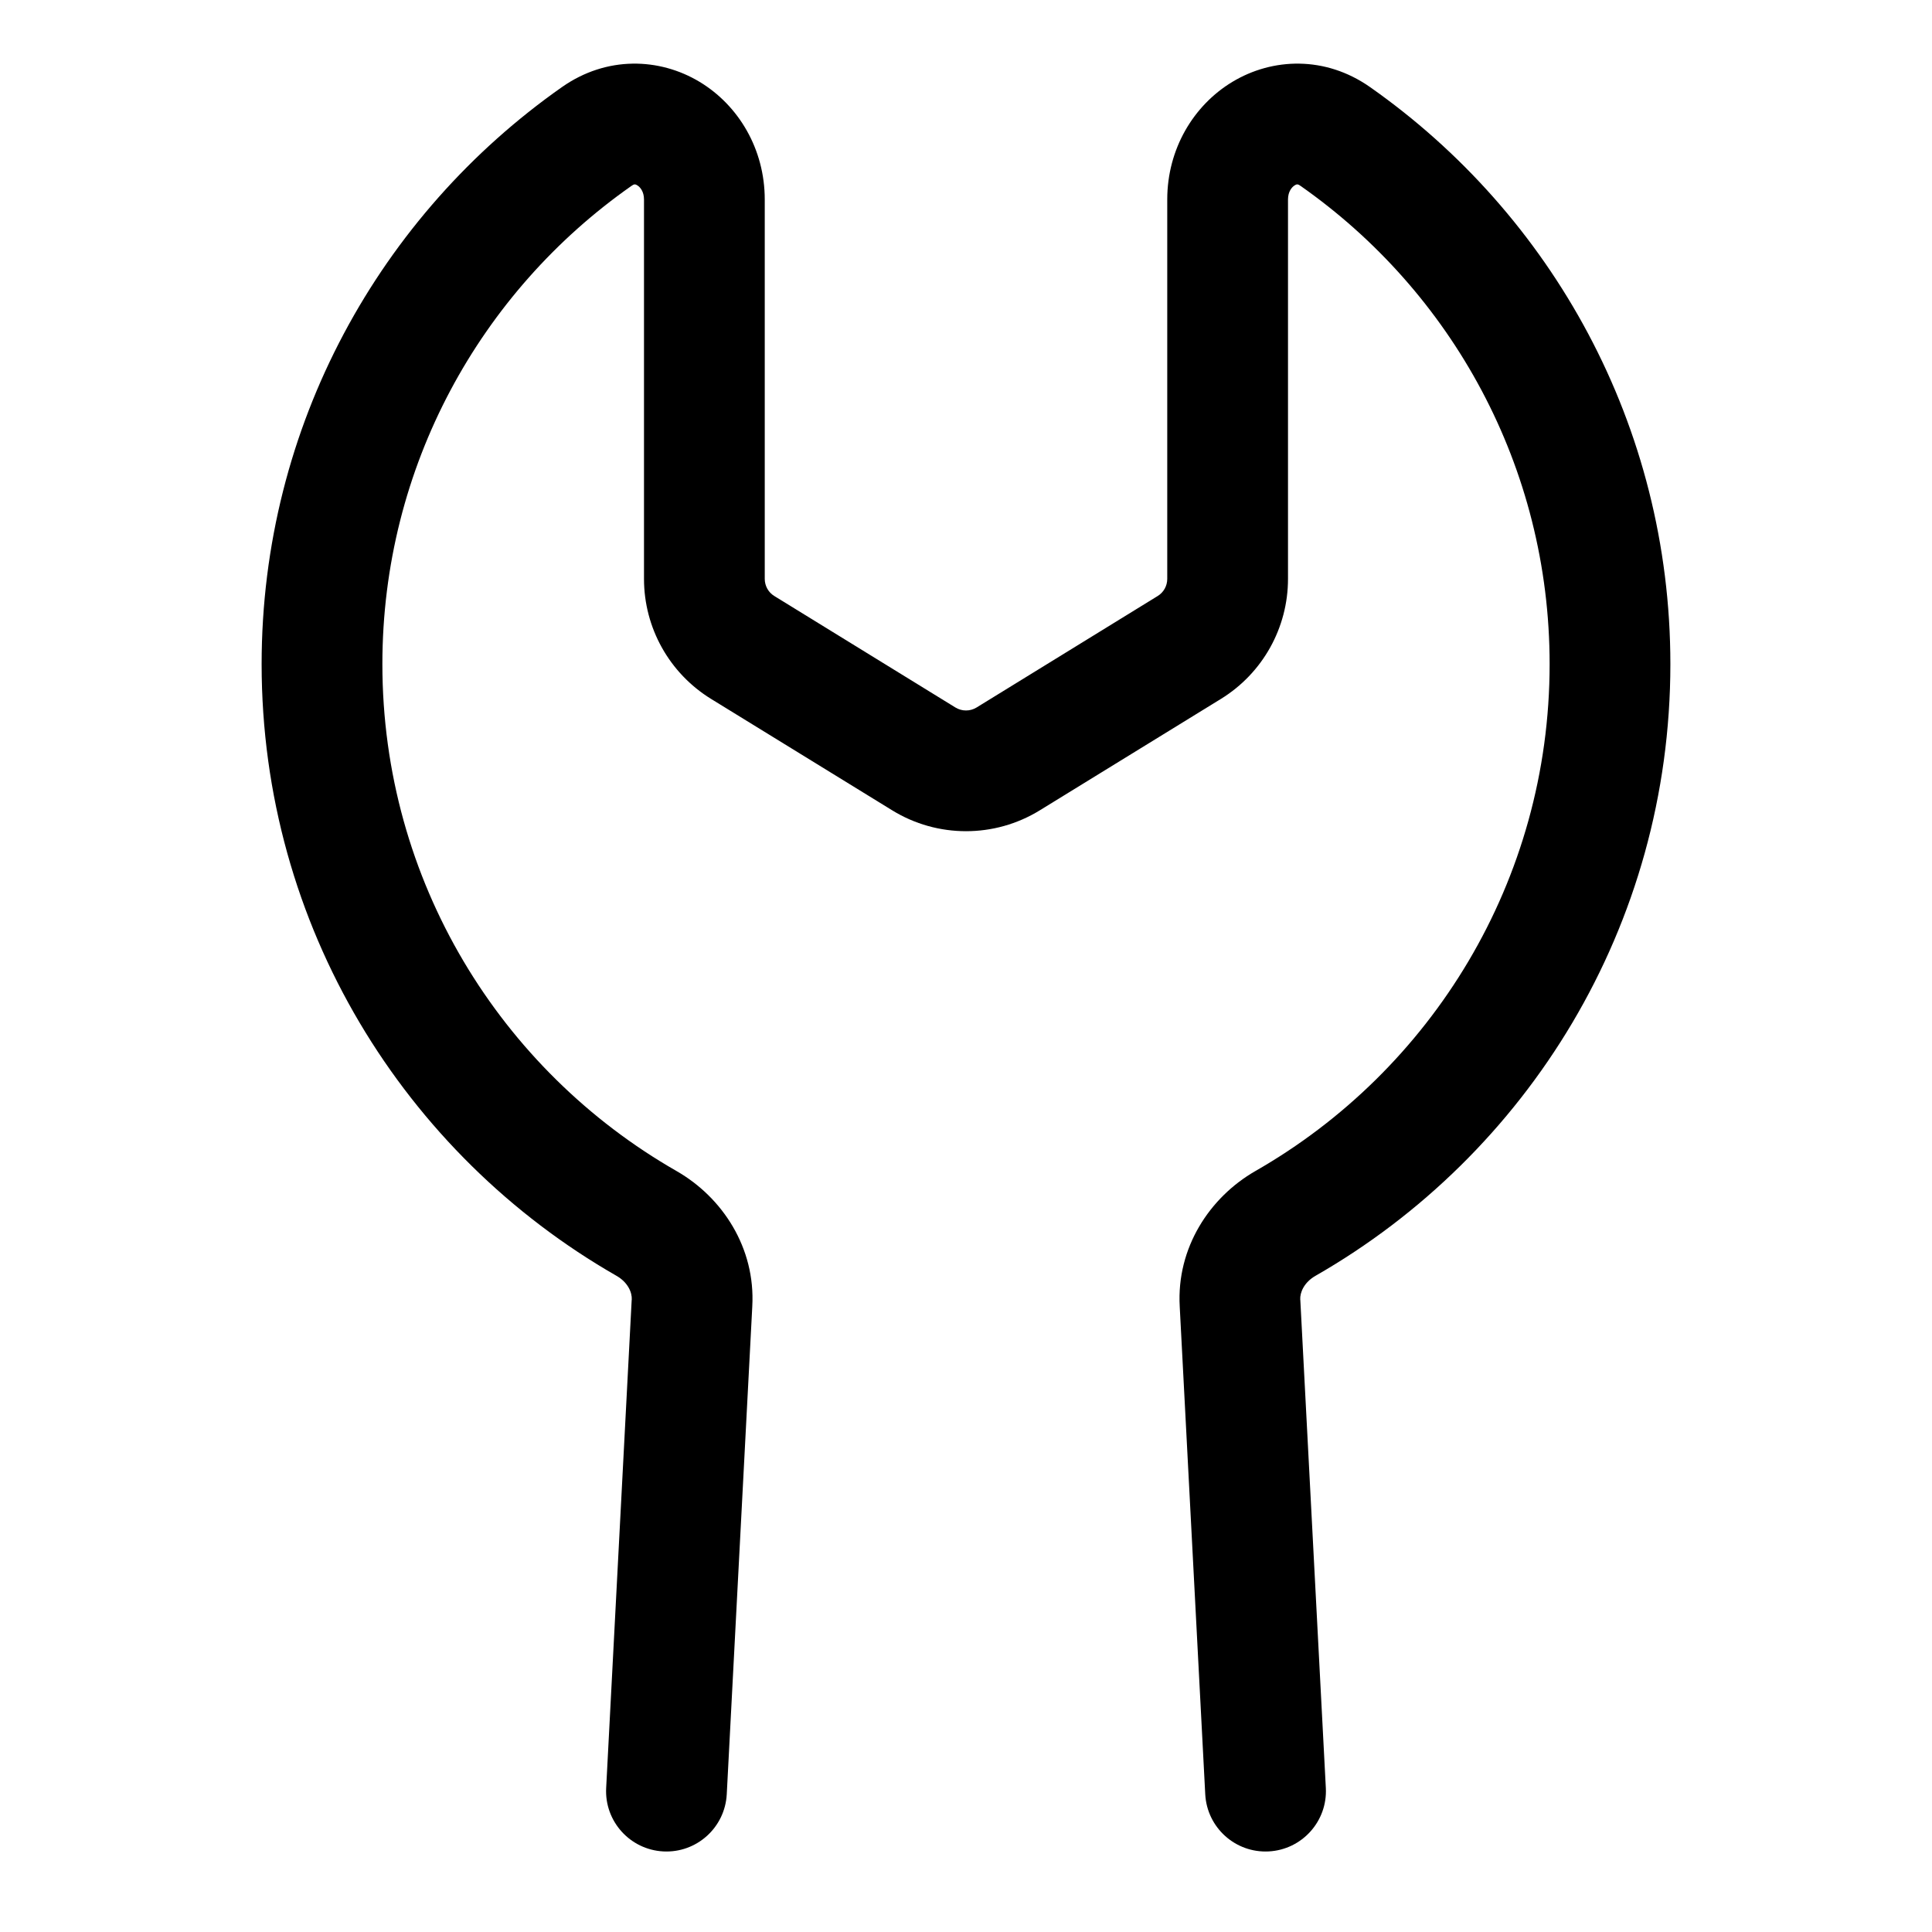
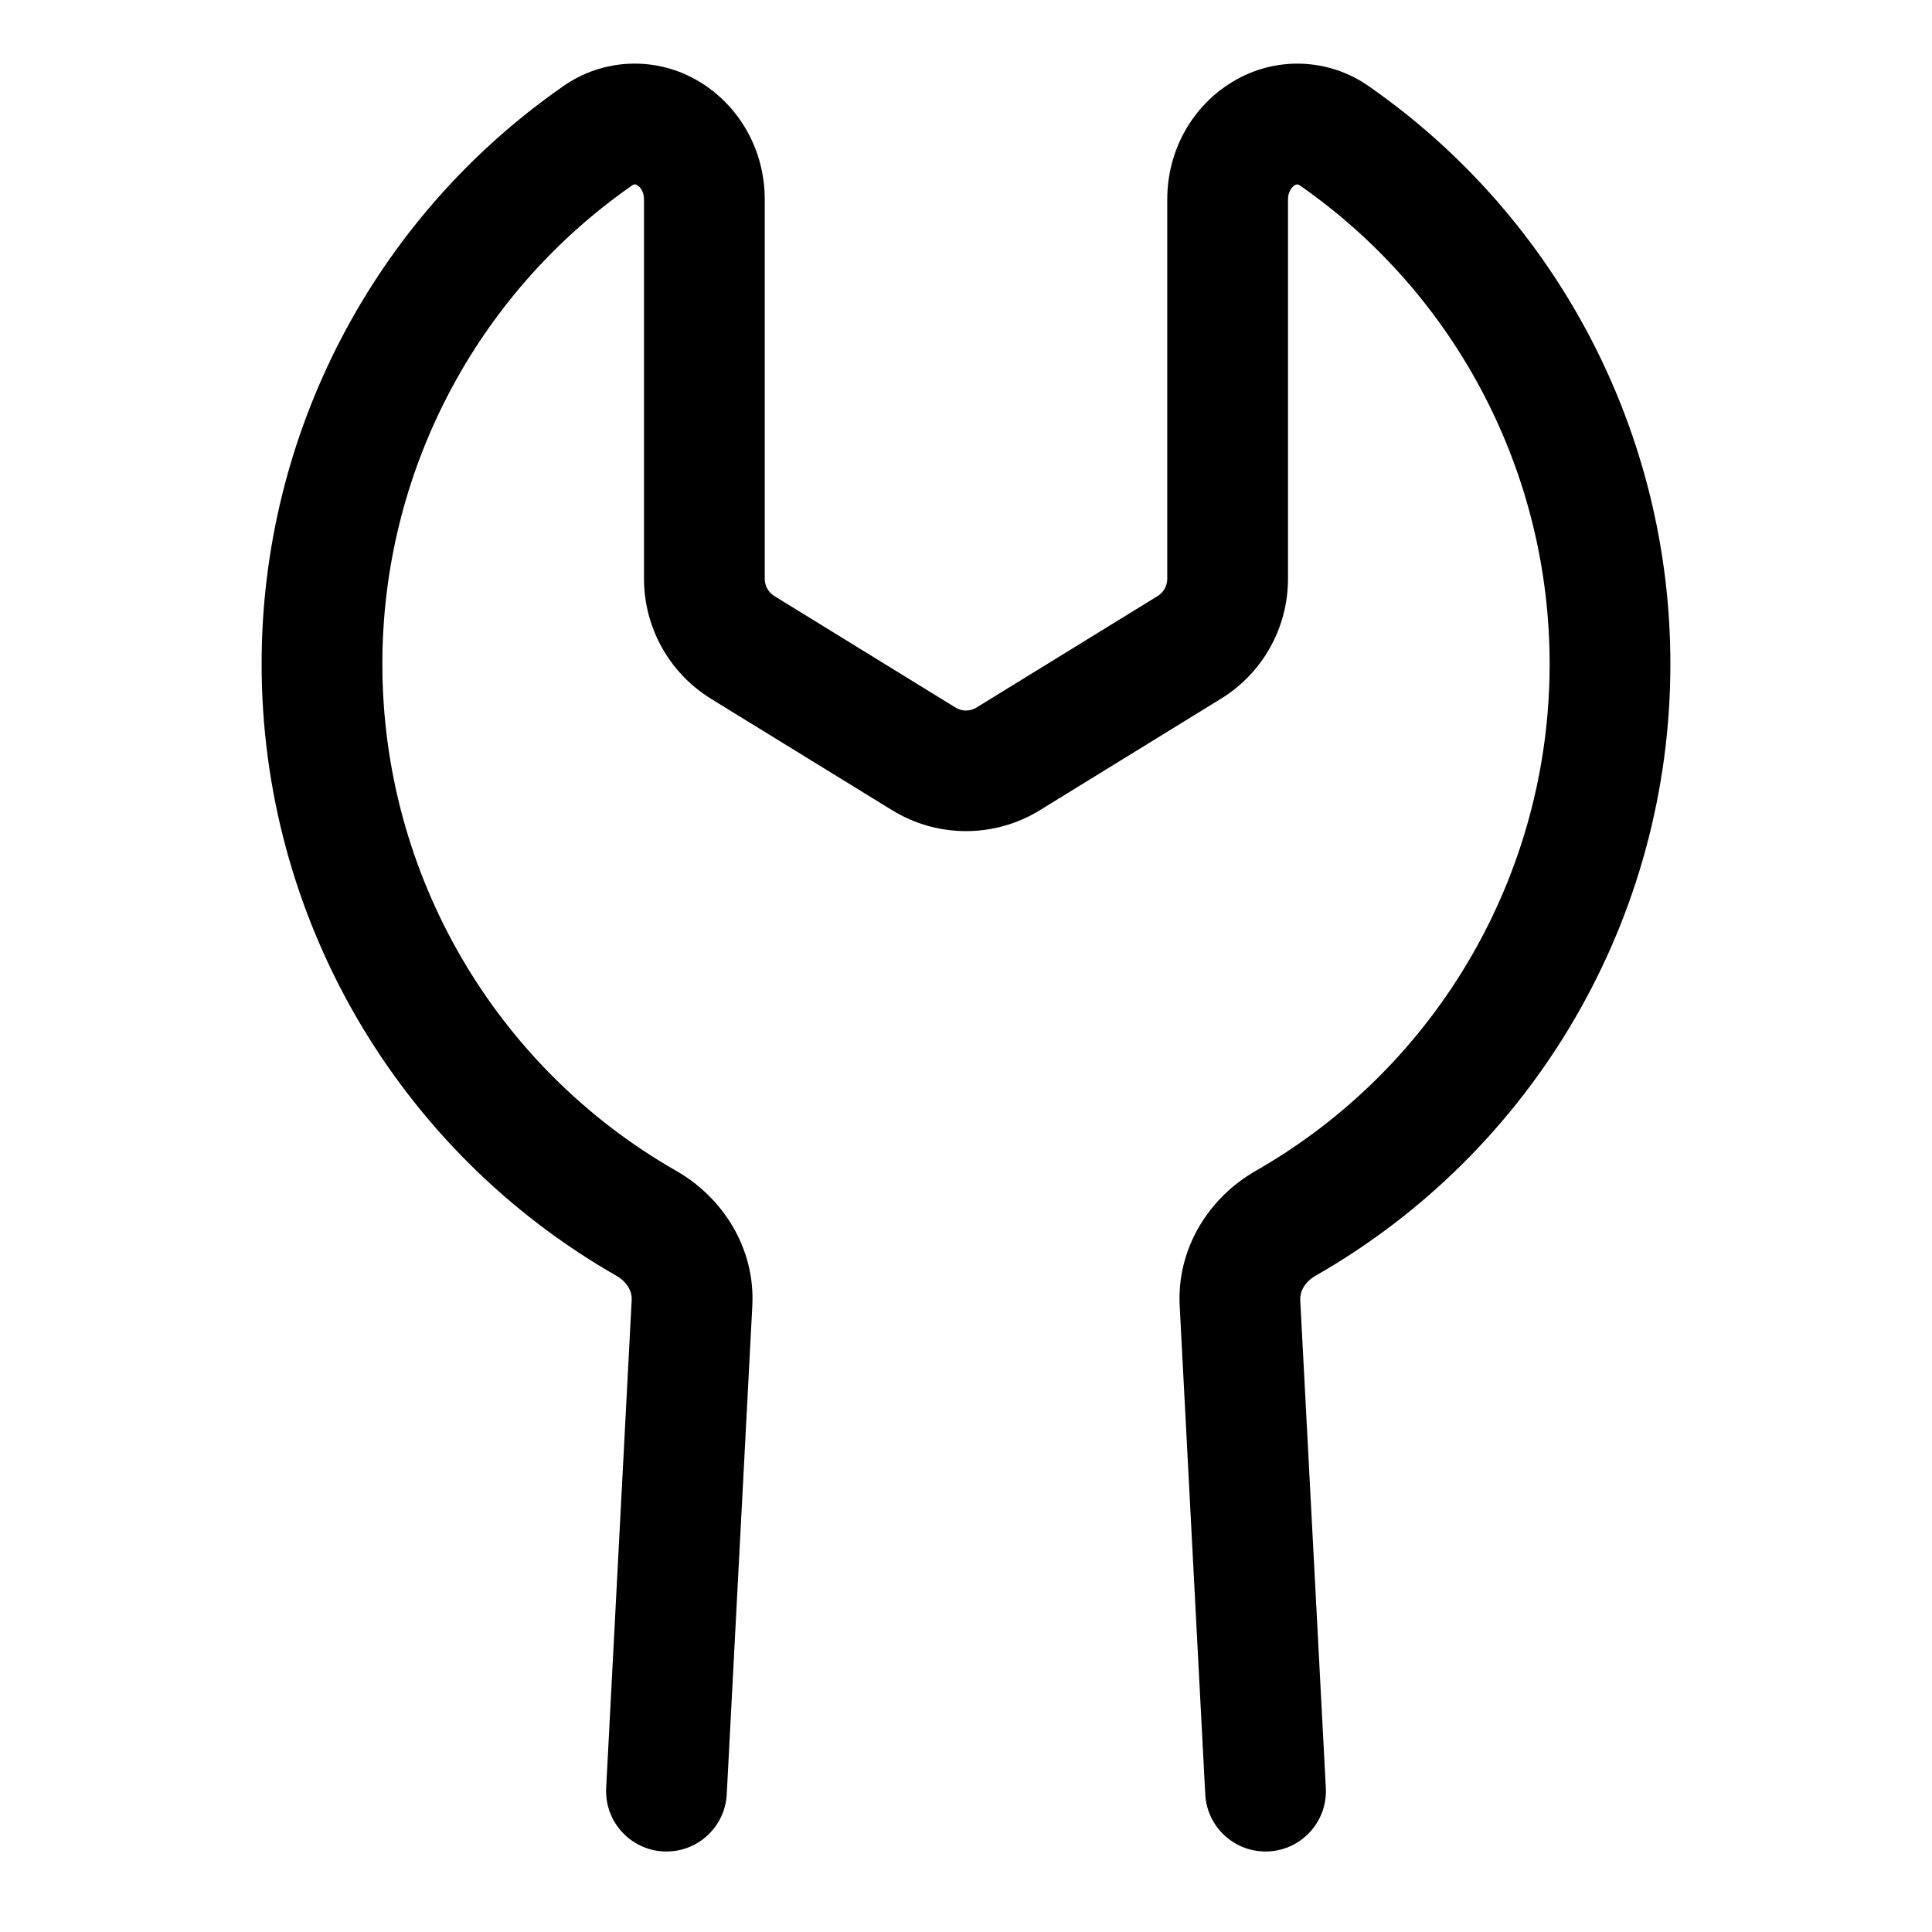
- <svg xmlns="http://www.w3.org/2000/svg" viewBox="0 0 24 24" width="24" height="24">
-   <path fill-rule="evenodd" clip-rule="evenodd" d="M7.875 2.292C7.87 2.294 7.859 2.298 7.843 2.31C5.971 3.622 4.75 5.794 4.75 8.25C4.75 10.945 6.22 13.297 8.404 14.547C8.975 14.874 9.386 15.502 9.345 16.229L9.345 16.231L9.028 22.289C9.006 22.703 8.653 23.021 8.239 22.999C7.826 22.977 7.508 22.624 7.53 22.211L7.847 16.149L7.848 16.145C7.853 16.055 7.8 15.93 7.659 15.849C5.027 14.342 3.25 11.504 3.25 8.25C3.25 5.284 4.727 2.663 6.982 1.081C7.537 0.692 8.193 0.717 8.691 1.017C9.175 1.309 9.5 1.852 9.5 2.478V7.191C9.5 7.278 9.545 7.359 9.619 7.404L11.869 8.789C11.949 8.838 12.051 8.838 12.131 8.789L14.381 7.404C14.455 7.359 14.5 7.278 14.5 7.191V2.478C14.5 1.852 14.825 1.309 15.309 1.017C15.807 0.717 16.463 0.692 17.018 1.081C19.273 2.663 20.75 5.284 20.75 8.25C20.75 11.504 18.973 14.342 16.341 15.849C16.2 15.93 16.147 16.055 16.152 16.145L16.153 16.149L16.47 22.211C16.492 22.624 16.174 22.977 15.761 22.999C15.347 23.021 14.994 22.703 14.972 22.289L14.655 16.231L14.655 16.229C14.614 15.502 15.025 14.874 15.595 14.547C17.78 13.297 19.25 10.945 19.25 8.25C19.25 5.794 18.029 3.622 16.157 2.31C16.141 2.298 16.131 2.294 16.125 2.292C16.12 2.291 16.115 2.291 16.115 2.291C16.112 2.29 16.101 2.291 16.084 2.302C16.048 2.323 16 2.38 16 2.478V7.191C16 7.799 15.685 8.363 15.167 8.682L12.917 10.066C12.355 10.412 11.645 10.412 11.083 10.066L8.833 8.682C8.315 8.363 8 7.799 8 7.191V2.478C8 2.38 7.952 2.323 7.916 2.302C7.899 2.291 7.888 2.29 7.885 2.291C7.885 2.291 7.88 2.291 7.875 2.292Z" />
+ <svg xmlns="http://www.w3.org/2000/svg" width="24" height="24" viewBox="0 0 24 24">
+   <path d="M7.875 2.292a.114.114 0 0 0-.032.018A7.239 7.239 0 0 0 4.75 8.25a7.248 7.248 0 0 0 3.654 6.297c.57.327.982.955.941 1.682v.002l-.317 6.058a.75.75 0 1 1-1.498-.078l.317-6.062v-.004c.006-.09-.047-.215-.188-.296A8.749 8.749 0 0 1 3.25 8.25a8.738 8.738 0 0 1 3.732-7.169 1.547 1.547 0 0 1 1.709-.064c.484.292.809.835.809 1.46v4.714a.25.25 0 0 0 .119.213l2.25 1.385c.08.05.182.05.262 0l2.25-1.385a.25.25 0 0 0 .119-.213V2.478c0-.626.325-1.169.81-1.461a1.547 1.547 0 0 1 1.708.064 8.741 8.741 0 0 1 3.732 7.17 8.747 8.747 0 0 1-4.41 7.598c-.14.081-.193.206-.188.296v.004l.318 6.062a.75.75 0 1 1-1.498.078l-.317-6.058v-.002c-.041-.727.37-1.355.94-1.682A7.247 7.247 0 0 0 19.25 8.25a7.239 7.239 0 0 0-3.093-5.94.114.114 0 0 0-.032-.018l-.01-.001c-.003 0-.014 0-.031.01-.036.022-.084.079-.084.177V7.19c0 .608-.315 1.172-.833 1.49l-2.25 1.385a1.75 1.75 0 0 1-1.834 0l-2.25-1.384A1.752 1.752 0 0 1 8 7.192V2.477c0-.098-.048-.155-.084-.176a.068.068 0 0 0-.031-.011l-.01.001Z" />
</svg>
